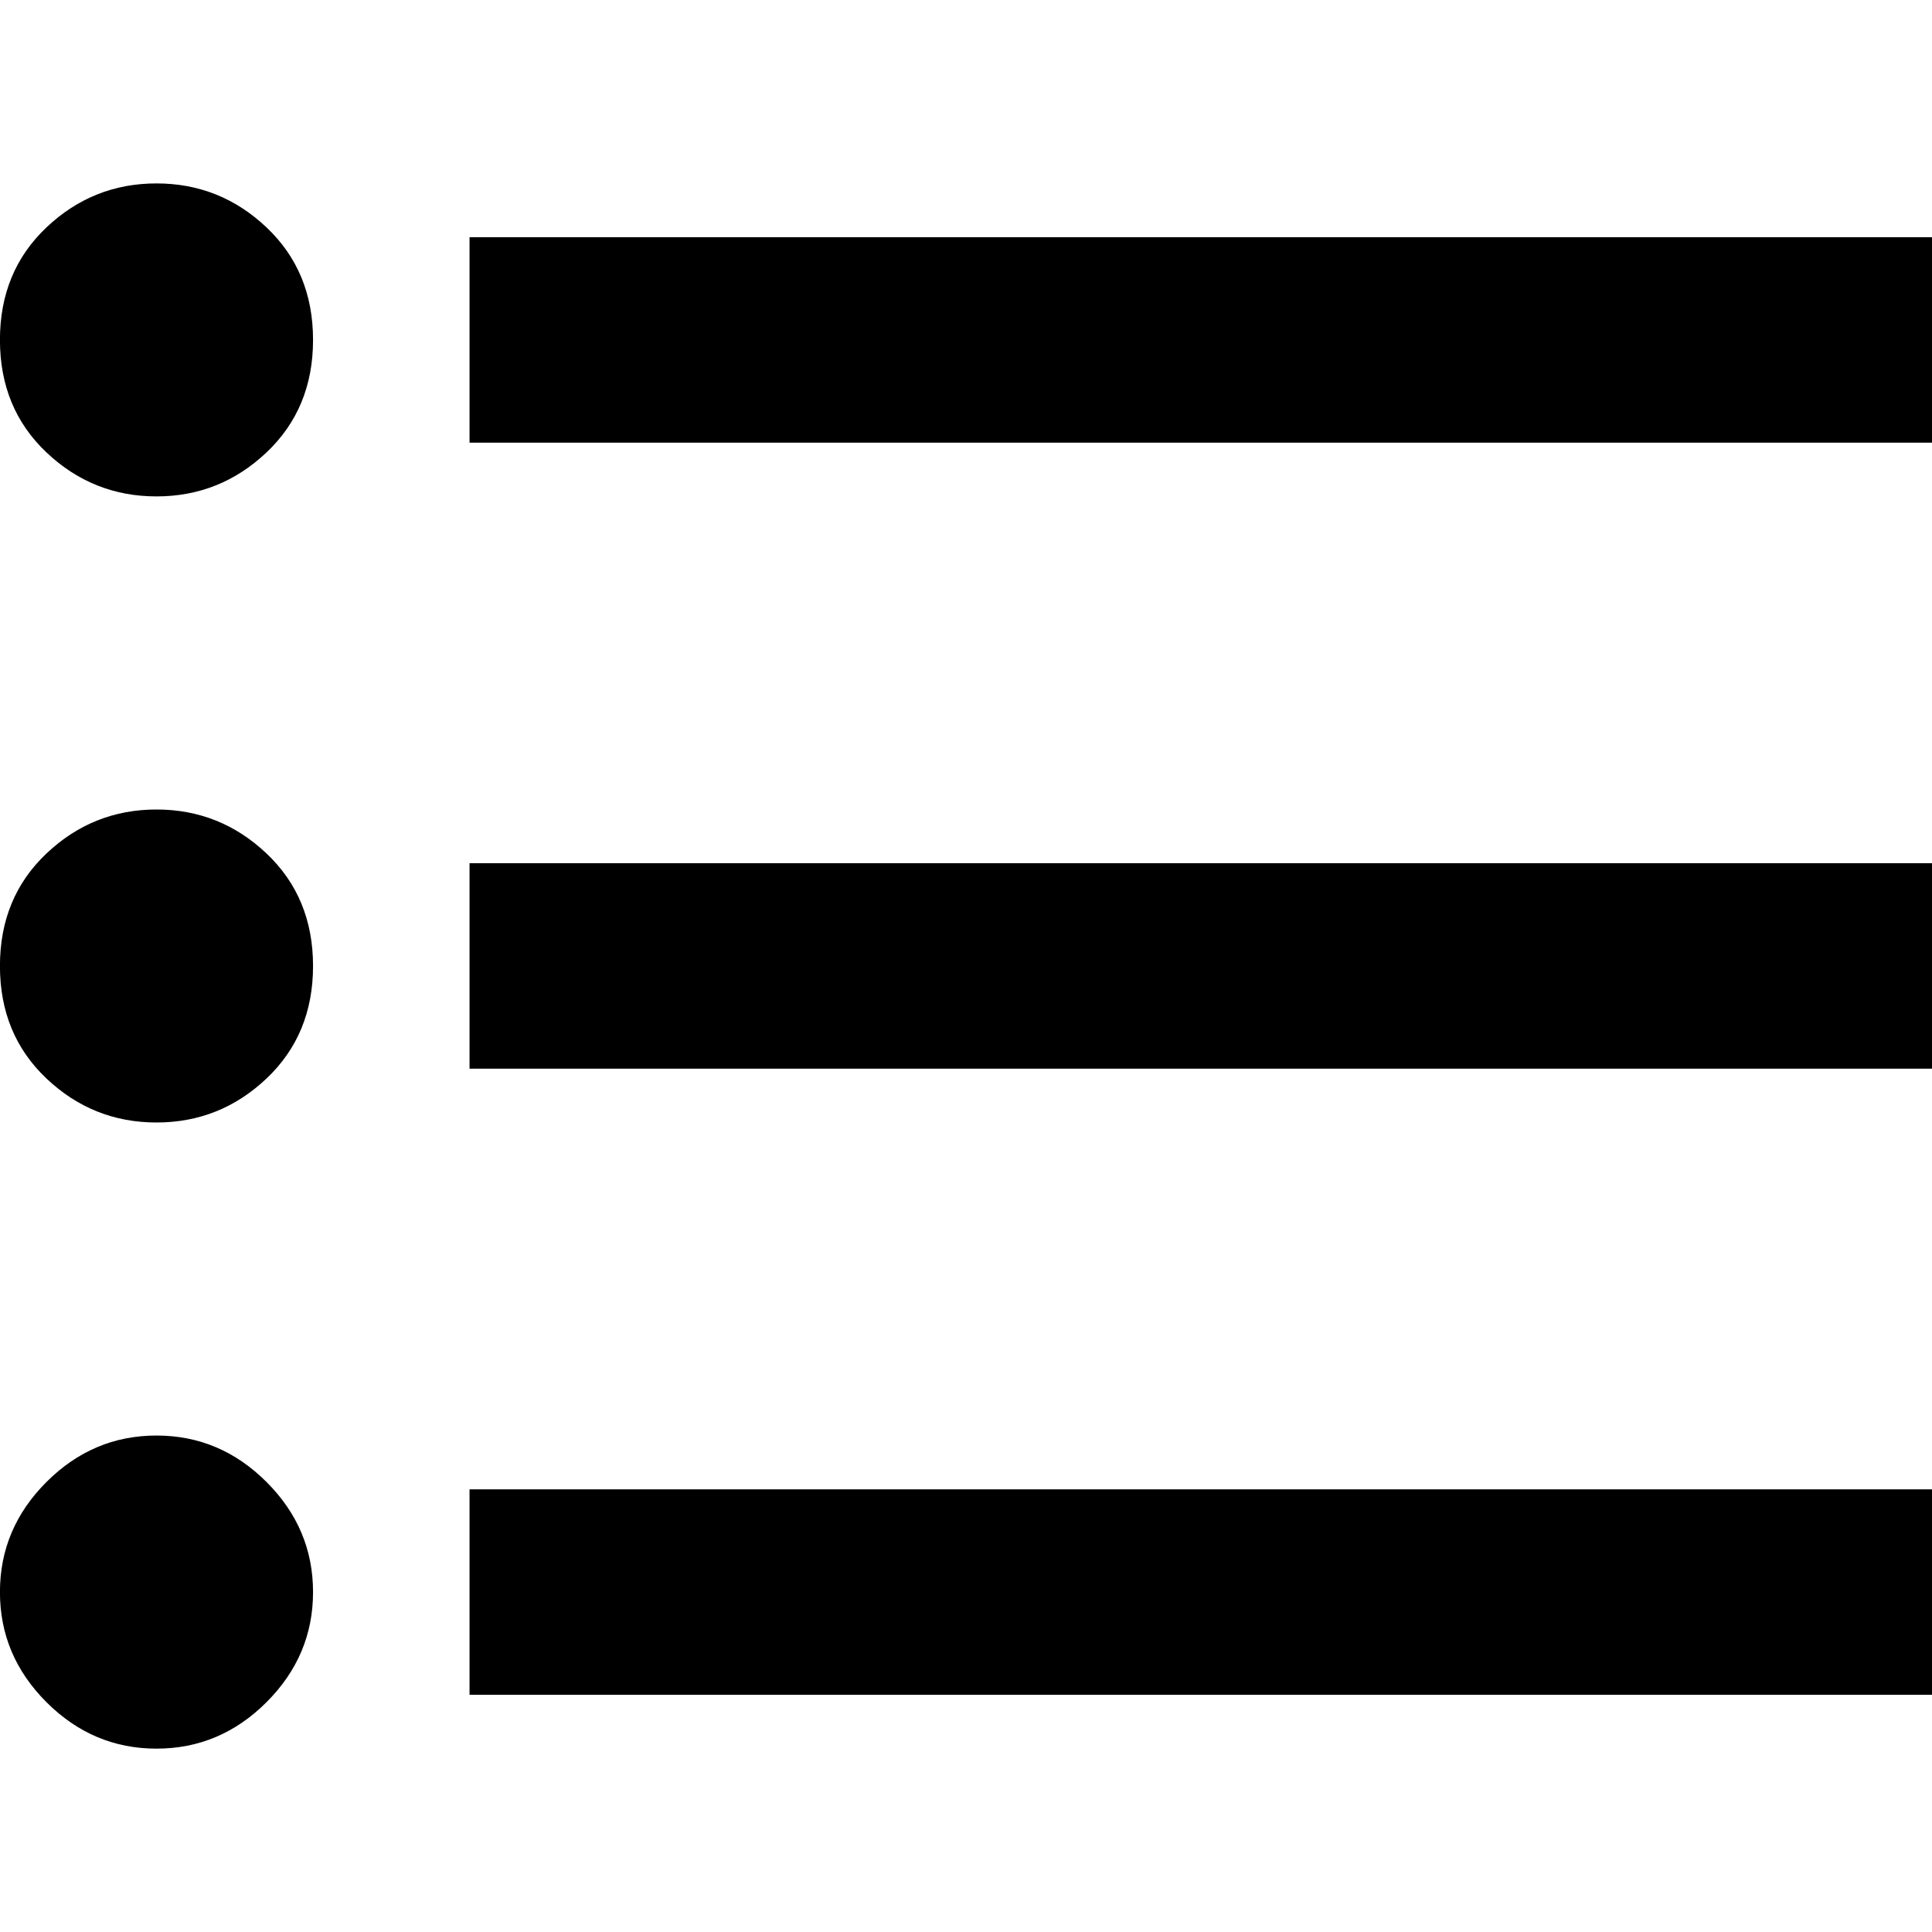
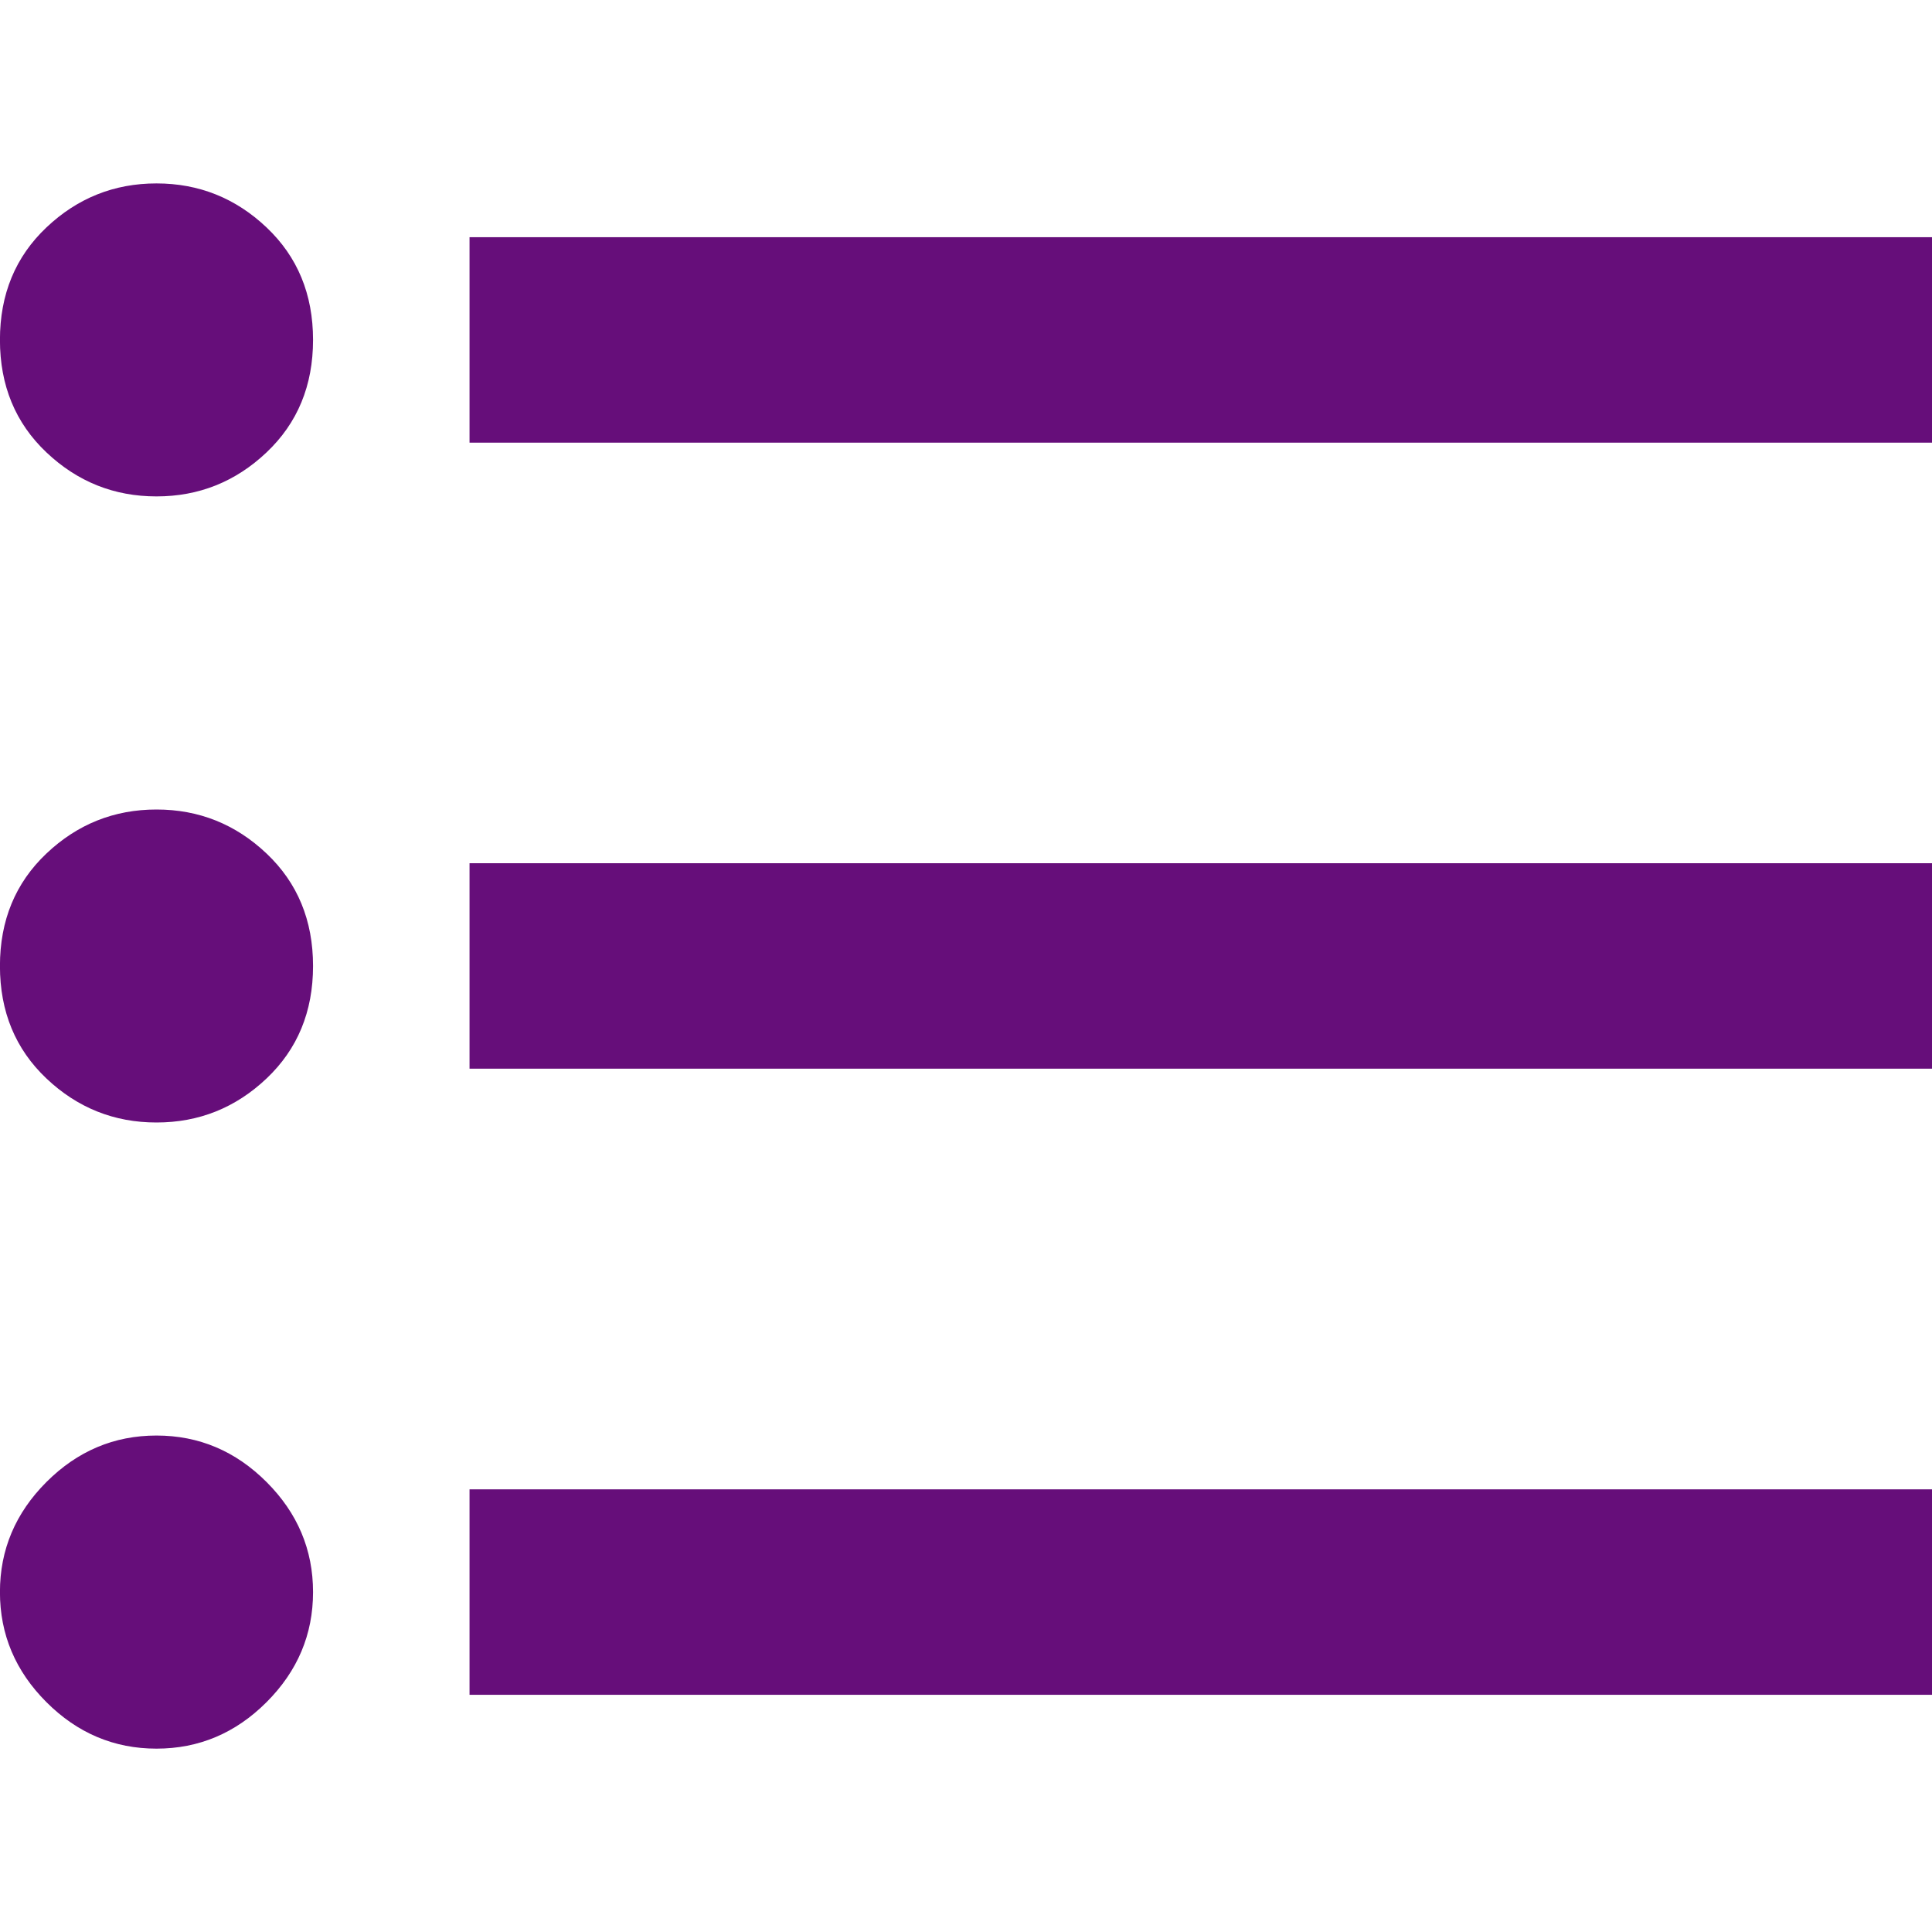
- <svg xmlns="http://www.w3.org/2000/svg" version="1.1" width="32" height="32" viewBox="0 0 32 32">
+ <svg xmlns="http://www.w3.org/2000/svg" version="1.1" width="32" height="32" viewBox="0 0 32 32" fill="#660e7a">
  <path d="M7.777 3.929h24.223v3.403h-24.223v-3.403zM7.777 17.701v-3.403h24.223v3.403h-24.223zM7.777 28.071v-3.403h24.223v3.403h-24.223zM2.592 23.777q1.053 0 1.823 0.77t0.77 1.823-0.77 1.823-1.823 0.77-1.823-0.77-0.77-1.823 0.77-1.823 1.823-0.77zM2.592 3.038q1.053 0 1.823 0.729t0.77 1.863-0.77 1.863-1.823 0.729-1.823-0.729-0.77-1.863 0.77-1.863 1.823-0.729zM2.592 13.408q1.053 0 1.823 0.729t0.77 1.863-0.77 1.863-1.823 0.729-1.823-0.729-0.77-1.863 0.77-1.863 1.823-0.729z" />
</svg>
